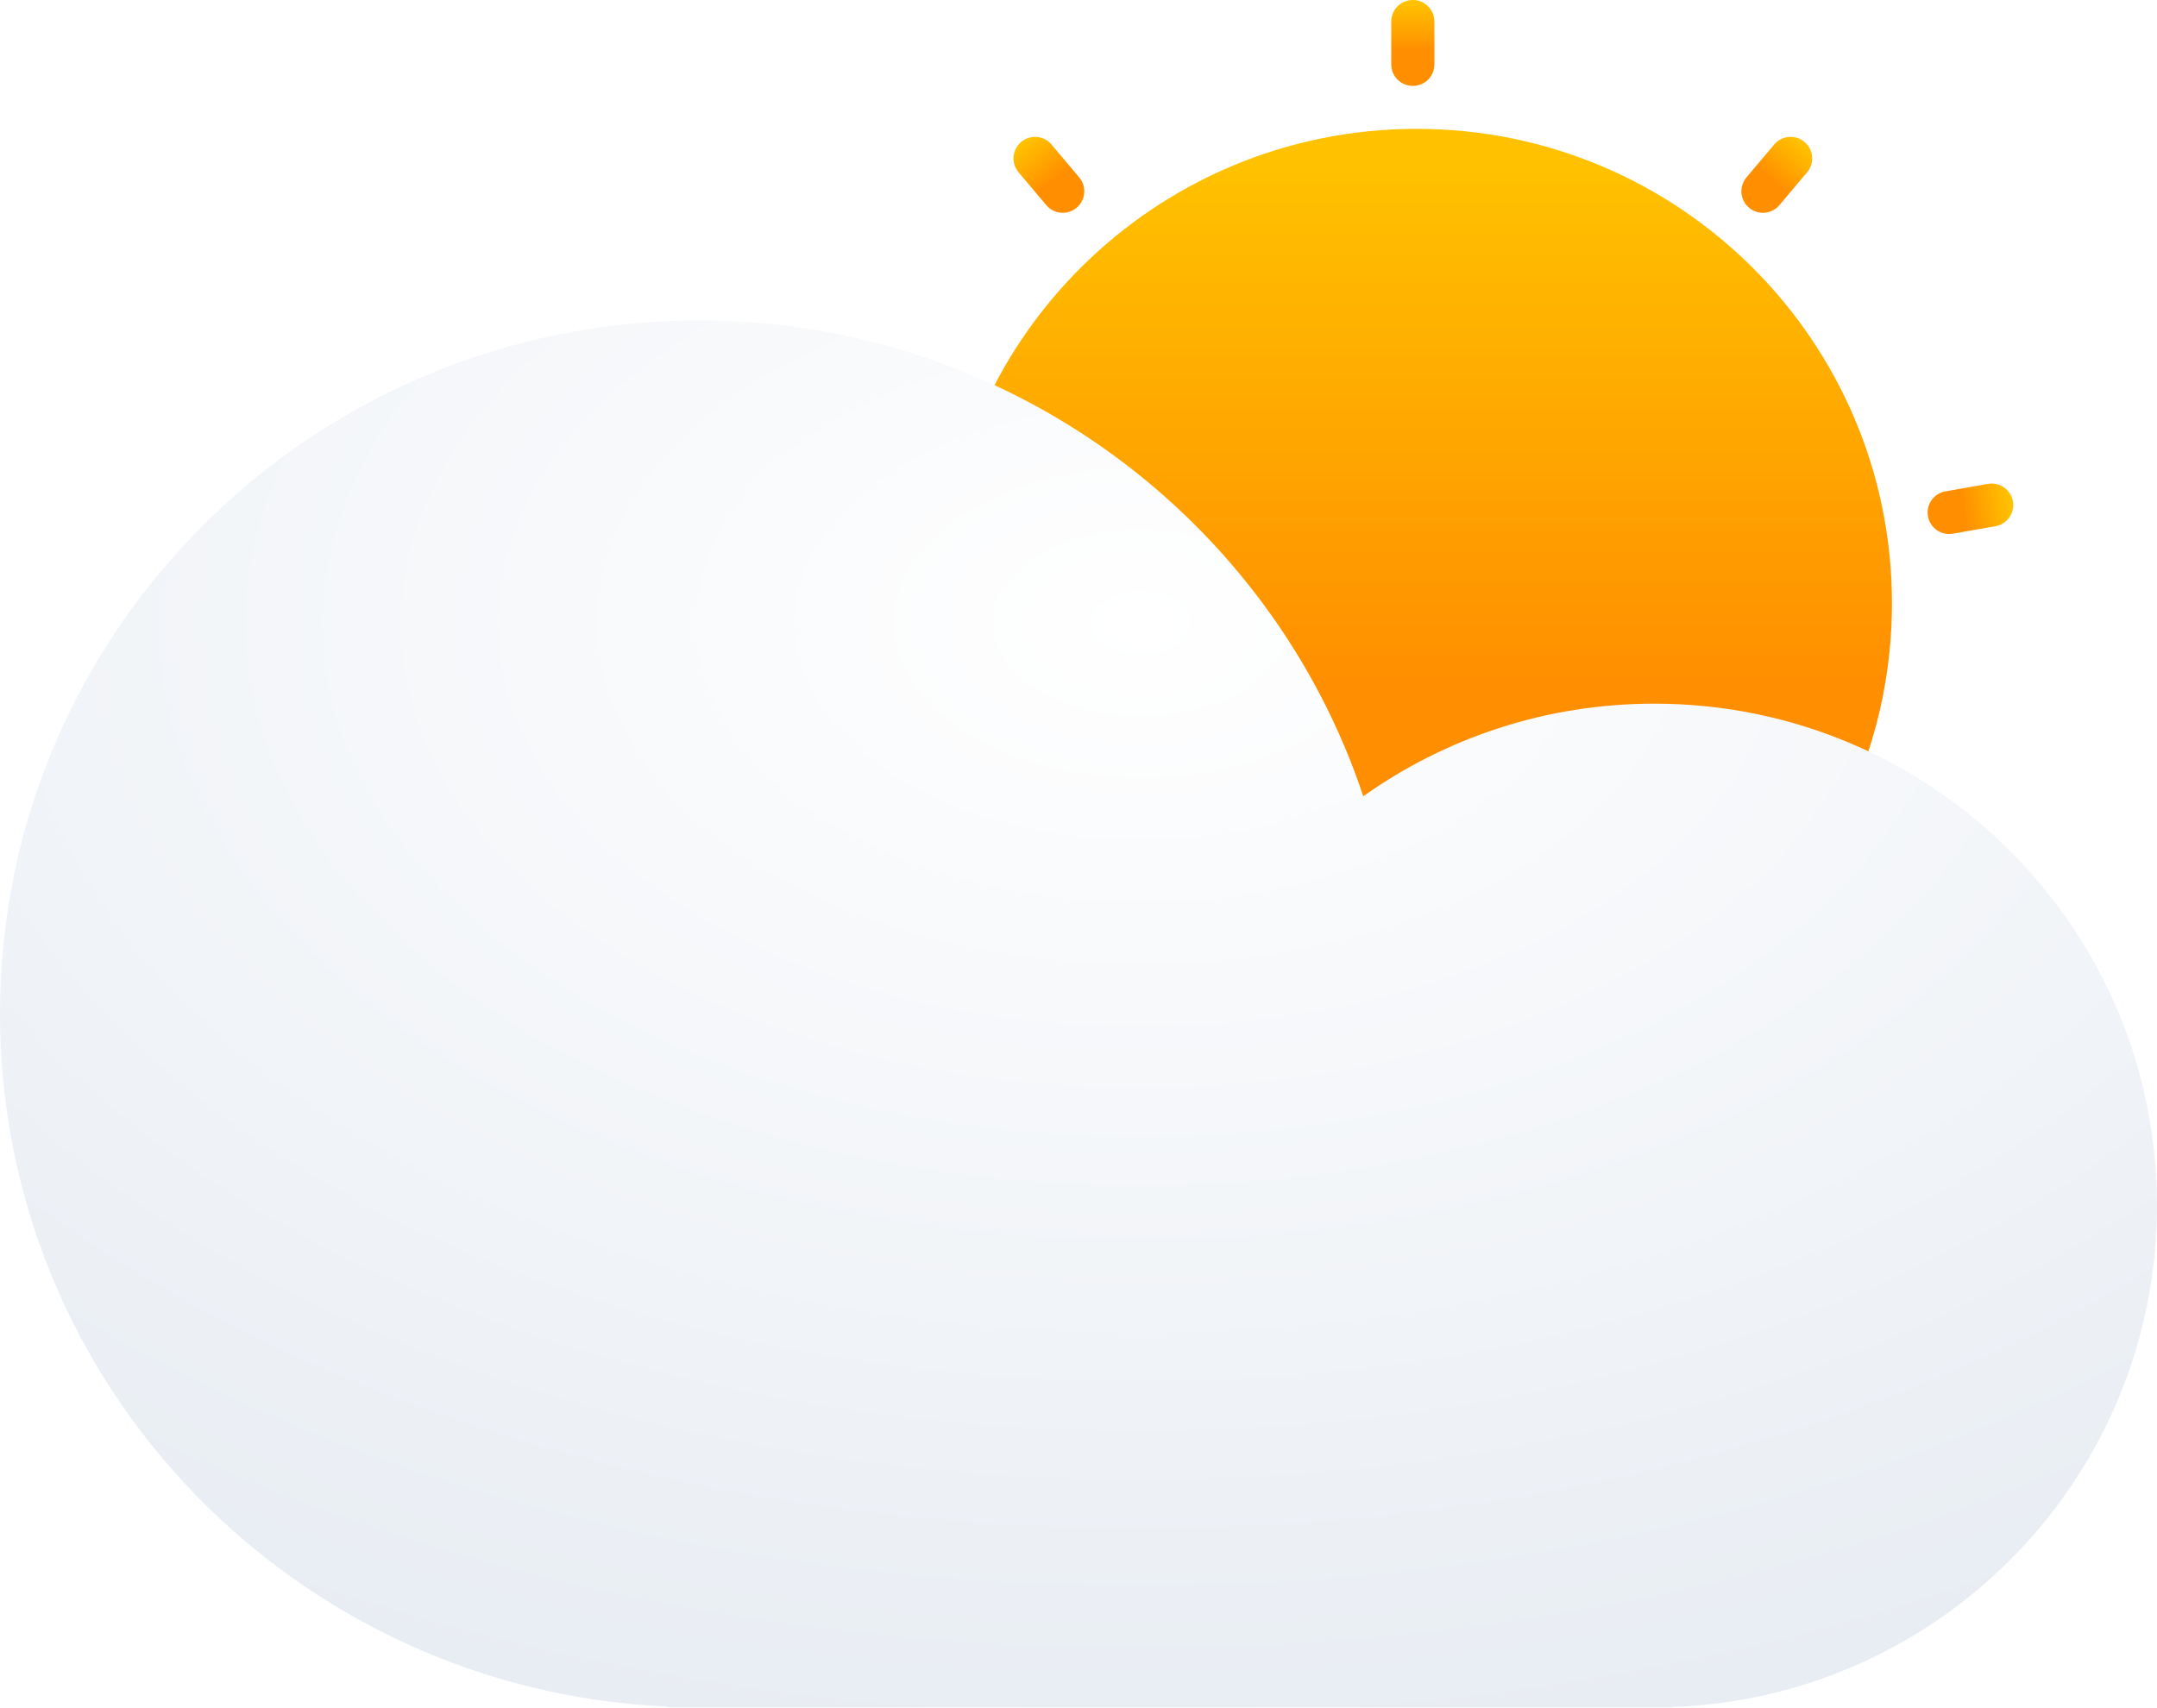
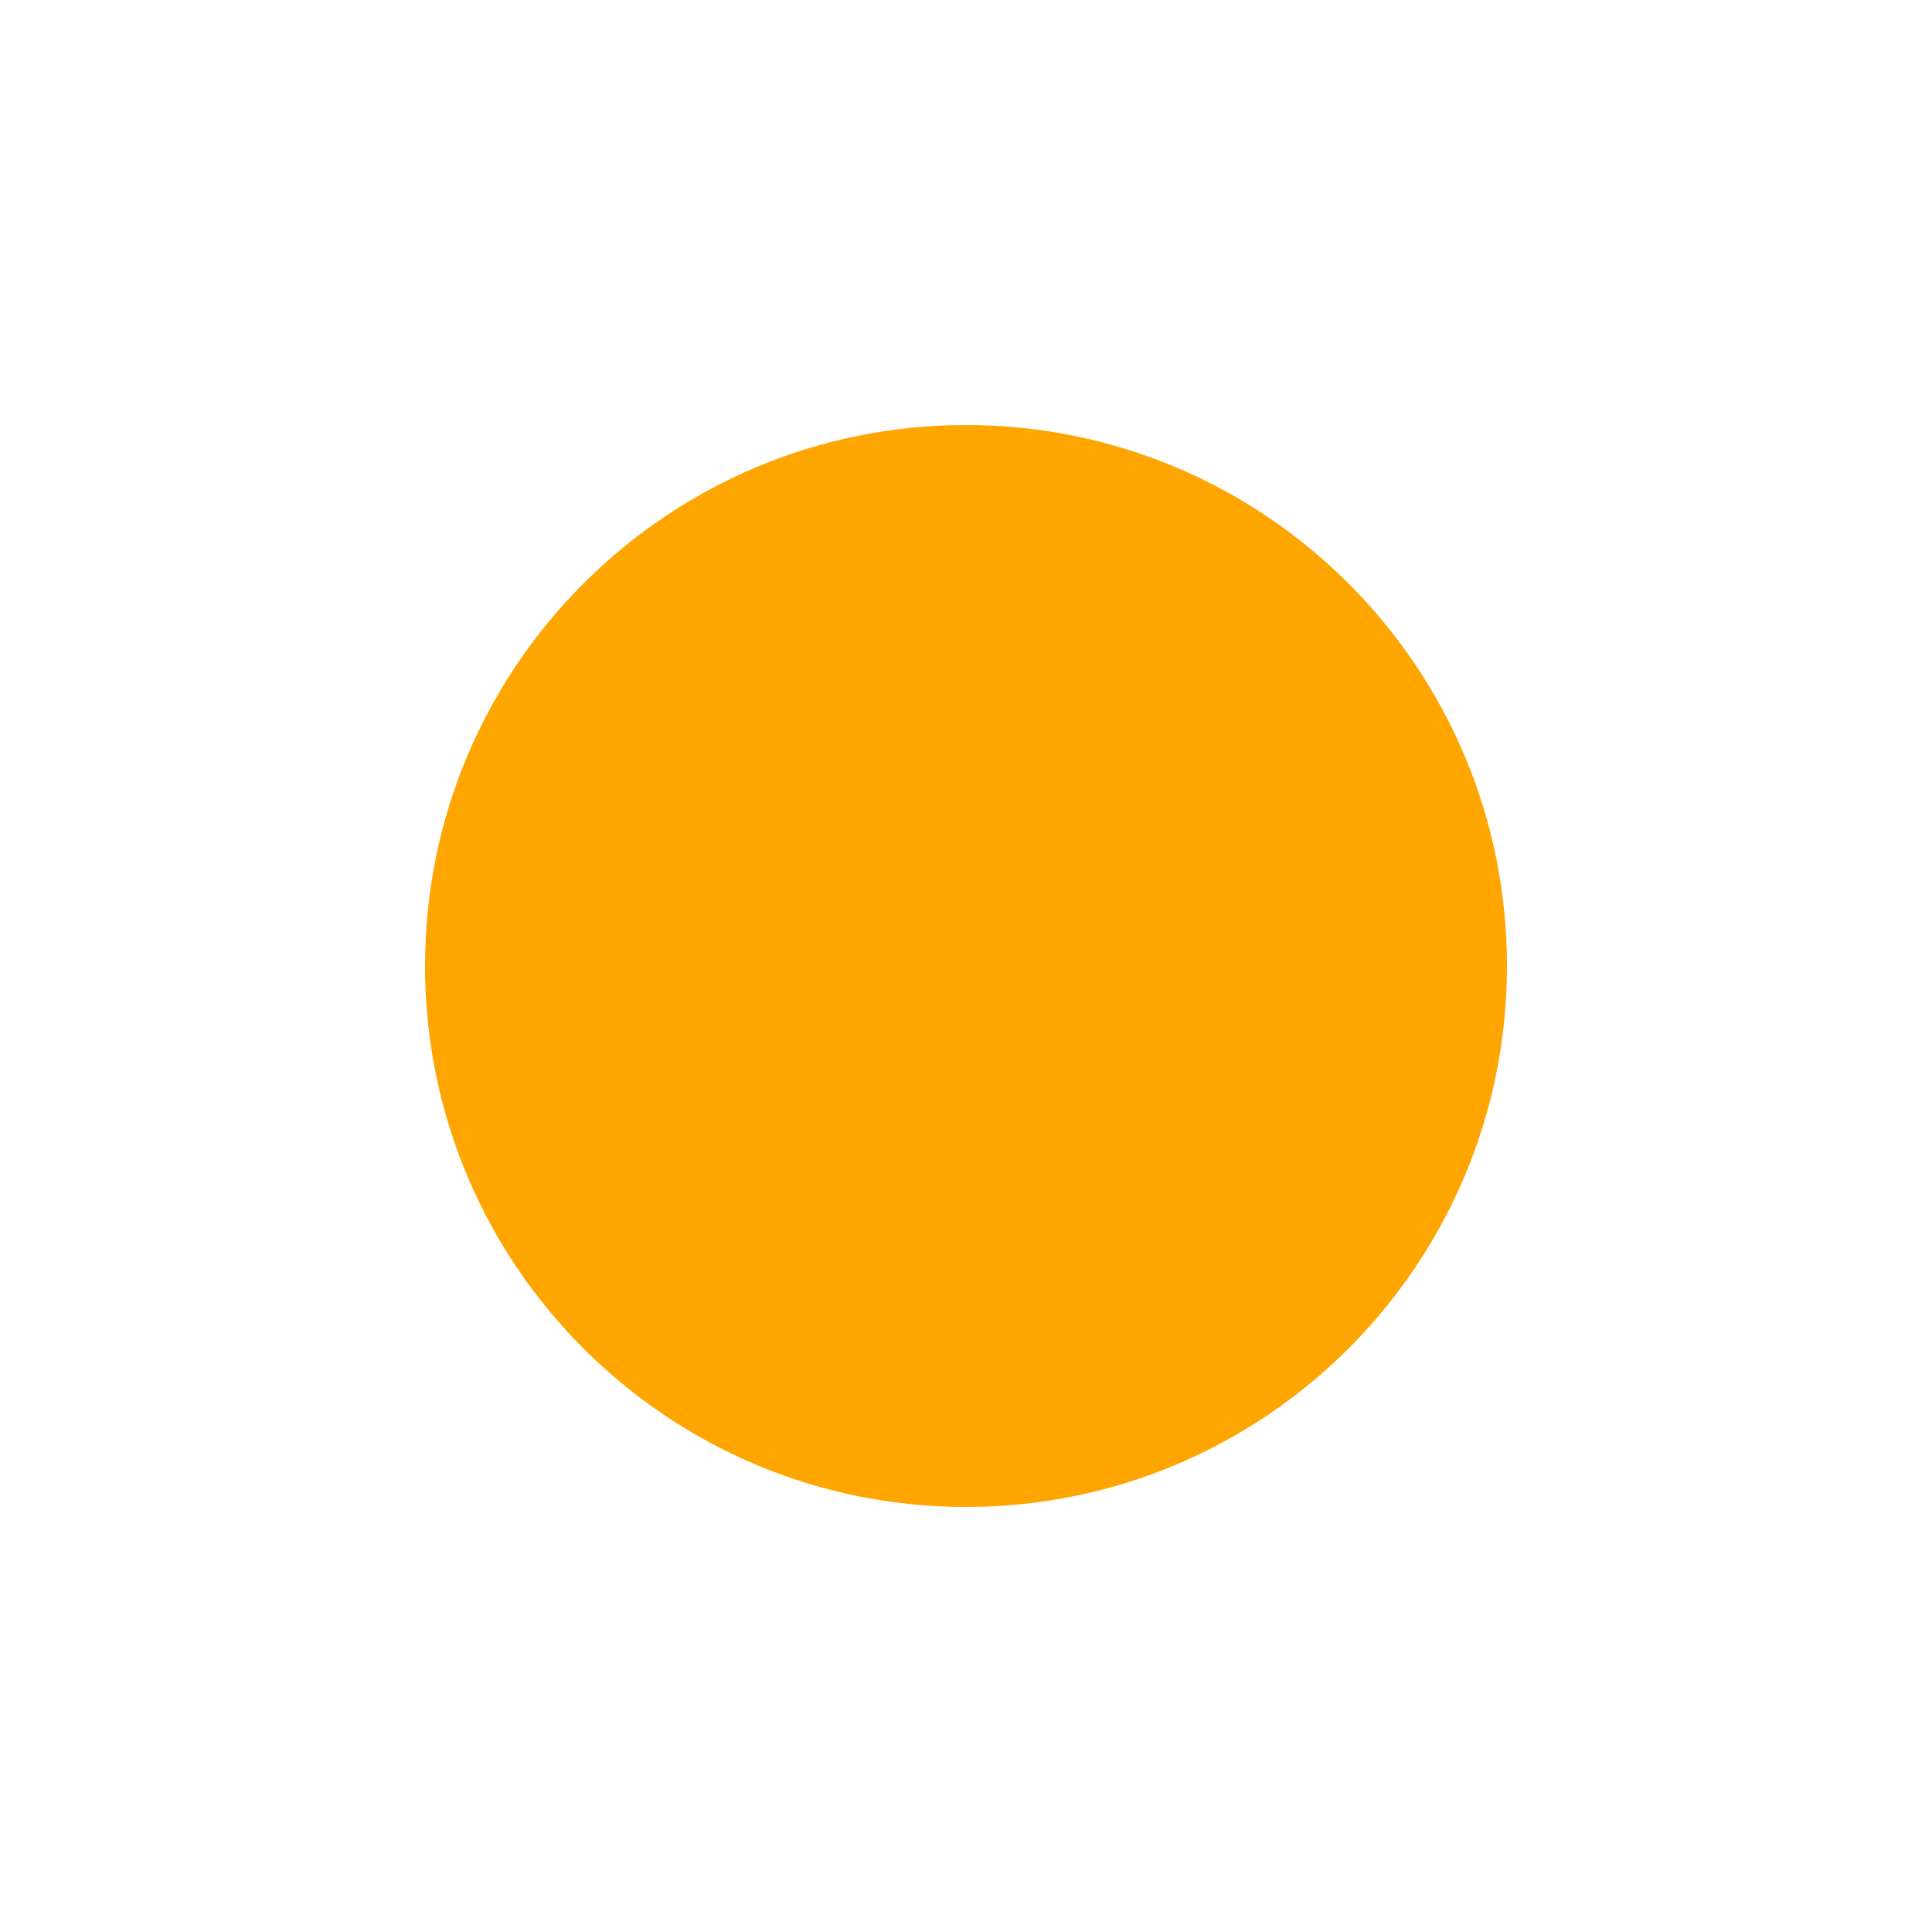
- <svg xmlns="http://www.w3.org/2000/svg" width="120" height="95" viewBox="0 0 120 95" fill="none">
-   <path fill-rule="evenodd" clip-rule="evenodd" d="M98.704 8.04C99.128 7.537 99.882 7.473 100.387 7.895V7.895C100.895 8.319 100.963 9.077 100.536 9.584L98.991 11.417C98.567 11.921 97.814 11.985 97.309 11.563V11.563C96.801 11.138 96.733 10.38 97.159 9.874L98.704 8.04Z" fill="url(#paint0_linear_0_2668)" />
-   <path fill-rule="evenodd" clip-rule="evenodd" d="M110.601 26.925C111.251 26.811 111.87 27.245 111.985 27.894V27.894C112.1 28.545 111.665 29.165 111.015 29.28L108.642 29.696C107.992 29.81 107.373 29.377 107.258 28.728V28.728C107.143 28.077 107.578 27.456 108.228 27.342L110.601 26.925Z" fill="url(#paint1_linear_0_2668)" />
-   <path fill-rule="evenodd" clip-rule="evenodd" d="M107.519 49.004C108.092 49.334 108.288 50.068 107.956 50.641V50.641C107.626 51.21 106.897 51.406 106.326 51.078L104.242 49.88C103.668 49.55 103.472 48.816 103.804 48.243V48.243C104.134 47.673 104.863 47.477 105.434 47.806L107.519 49.004Z" fill="url(#paint2_linear_0_2668)" />
-   <path fill-rule="evenodd" clip-rule="evenodd" d="M90.911 63.946C91.138 64.567 90.813 65.256 90.192 65.481V65.481C89.572 65.706 88.884 65.388 88.658 64.769L87.837 62.523C87.61 61.901 87.934 61.212 88.556 60.987V60.987C89.175 60.763 89.864 61.08 90.09 61.699L90.911 63.946Z" fill="url(#paint3_linear_0_2668)" />
-   <path fill-rule="evenodd" clip-rule="evenodd" d="M68.542 64.769C68.316 65.388 67.628 65.706 67.009 65.481V65.481C66.387 65.256 66.062 64.567 66.289 63.946L67.111 61.699C67.337 61.08 68.025 60.763 68.644 60.987V60.987C69.266 61.212 69.591 61.901 69.364 62.523L68.542 64.769Z" fill="url(#paint4_linear_0_2668)" />
-   <path fill-rule="evenodd" clip-rule="evenodd" d="M50.874 51.078C50.303 51.406 49.574 51.21 49.244 50.641V50.641C48.912 50.068 49.108 49.334 49.682 49.004L51.766 47.806C52.337 47.477 53.066 47.673 53.396 48.243V48.243C53.728 48.816 53.532 49.55 52.959 49.88L50.874 51.078Z" fill="url(#paint5_linear_0_2668)" />
-   <path fill-rule="evenodd" clip-rule="evenodd" d="M46.186 29.28C45.535 29.165 45.1 28.545 45.215 27.894V27.894C45.331 27.245 45.95 26.811 46.599 26.925L48.972 27.342C49.623 27.456 50.057 28.077 49.942 28.728V28.728C49.827 29.377 49.208 29.81 48.559 29.696L46.186 29.28Z" fill="url(#paint6_linear_0_2668)" />
-   <path fill-rule="evenodd" clip-rule="evenodd" d="M56.664 9.584C56.237 9.077 56.306 8.319 56.814 7.895V7.895C57.319 7.473 58.072 7.537 58.496 8.04L60.041 9.874C60.468 10.38 60.4 11.138 59.892 11.563V11.563C59.386 11.985 58.633 11.921 58.209 11.417L56.664 9.584Z" fill="url(#paint7_linear_0_2668)" />
-   <rect x="77.4" width="2.4" height="4.78" rx="1.195" fill="url(#paint8_linear_0_2668)" />
-   <ellipse cx="78.814" cy="33.57" rx="26.441" ry="26.4" fill="url(#paint9_linear_0_2668)" />
-   <path fill-rule="evenodd" clip-rule="evenodd" d="M92.034 95H38.923C38.915 95 38.907 95 38.898 95C38.89 95 38.882 95 38.874 95H37.119V94.96C16.462 94.038 0 77.133 0 56.416C0 35.106 17.415 17.831 38.898 17.831C56.117 17.831 70.723 28.929 75.843 44.307C80.412 41.062 86 39.154 92.034 39.154C107.479 39.154 120 51.656 120 67.077C120 82.159 108.025 94.448 93.051 94.982V95H92.034Z" fill="url(#paint10_radial_0_2668)" />
-   <defs>
-     <linearGradient id="paint0_linear_0_2668" x1="99.754" y1="7.613" x2="98.05" y2="9.644" gradientUnits="userSpaceOnUse">
-       <stop stop-color="#FFC100" />
-       <stop offset="1" stop-color="#FF8E00" />
-     </linearGradient>
-     <linearGradient id="paint1_linear_0_2668" x1="111.68" y1="27.276" x2="109.065" y2="27.737" gradientUnits="userSpaceOnUse">
-       <stop stop-color="#FFC100" />
-       <stop offset="1" stop-color="#FF8E00" />
-     </linearGradient>
-     <linearGradient id="paint2_linear_0_2668" x1="108.123" y1="49.97" x2="105.824" y2="48.642" gradientUnits="userSpaceOnUse">
-       <stop stop-color="#FFC100" />
-       <stop offset="1" stop-color="#FF8E00" />
-     </linearGradient>
-     <linearGradient id="paint3_linear_0_2668" x1="90.751" y1="65.074" x2="89.846" y2="62.586" gradientUnits="userSpaceOnUse">
-       <stop stop-color="#FFC100" />
-       <stop offset="1" stop-color="#FF8E00" />
-     </linearGradient>
-     <linearGradient id="paint4_linear_0_2668" x1="67.699" y1="65.529" x2="68.605" y2="63.041" gradientUnits="userSpaceOnUse">
-       <stop stop-color="#FFC100" />
-       <stop offset="1" stop-color="#FF8E00" />
-     </linearGradient>
-     <linearGradient id="paint5_linear_0_2668" x1="49.742" y1="51.12" x2="52.041" y2="49.793" gradientUnits="userSpaceOnUse">
-       <stop stop-color="#FFC100" />
-       <stop offset="1" stop-color="#FF8E00" />
-     </linearGradient>
-     <linearGradient id="paint6_linear_0_2668" x1="45.29" y1="28.58" x2="47.906" y2="29.041" gradientUnits="userSpaceOnUse">
-       <stop stop-color="#FFC100" />
-       <stop offset="1" stop-color="#FF8E00" />
-     </linearGradient>
-     <linearGradient id="paint7_linear_0_2668" x1="56.426" y1="8.468" x2="58.131" y2="10.5" gradientUnits="userSpaceOnUse">
-       <stop stop-color="#FFC100" />
-       <stop offset="1" stop-color="#FF8E00" />
-     </linearGradient>
-     <linearGradient id="paint8_linear_0_2668" x1="77.936" y1="0.193" x2="77.936" y2="2.837" gradientUnits="userSpaceOnUse">
-       <stop stop-color="#FFC100" />
-       <stop offset="1" stop-color="#FF8E00" />
-     </linearGradient>
-     <linearGradient id="paint9_linear_0_2668" x1="64.188" y1="9.298" x2="64.188" y2="38.505" gradientUnits="userSpaceOnUse">
-       <stop stop-color="#FFC100" />
-       <stop offset="1" stop-color="#FF8E00" />
-     </linearGradient>
-     <radialGradient id="paint10_radial_0_2668" cx="0" cy="0" r="1" gradientUnits="userSpaceOnUse" gradientTransform="translate(63.4108 34.5049) rotate(90) scale(90.4901 140.715)">
-       <stop stop-color="white" />
-       <stop offset="1" stop-color="#DEE5EE" />
-     </radialGradient>
-   </defs>
+ <svg xmlns="http://www.w3.org/2000/svg" width="800" height="800">
+   <style>
+   #esic8yxwm7h2_to {animation: esic8yxwm7h2_to__to 6000ms linear infinite normal forwards}@keyframes esic8yxwm7h2_to__to { 0% {transform: translate(0px,0px)} 50% {transform: translate(40px,40px)} 100% {transform: translate(0px,0px)} }#esic8yxwm7h2_ts {animation: esic8yxwm7h2_ts__ts 6000ms linear infinite normal forwards}@keyframes esic8yxwm7h2_ts__ts { 0% {transform: scale(1,1)} 50% {transform: scale(0.9,0.9)} 100% {transform: scale(1,1)} }
+  </style>
+   <g class="layer">
+     <circle cx="400" cy="400" fill="orange" id="esic8yxwm7h2" r="224" transform="matrix(1 0 0 1 0 0)" />
+   </g>
</svg>
